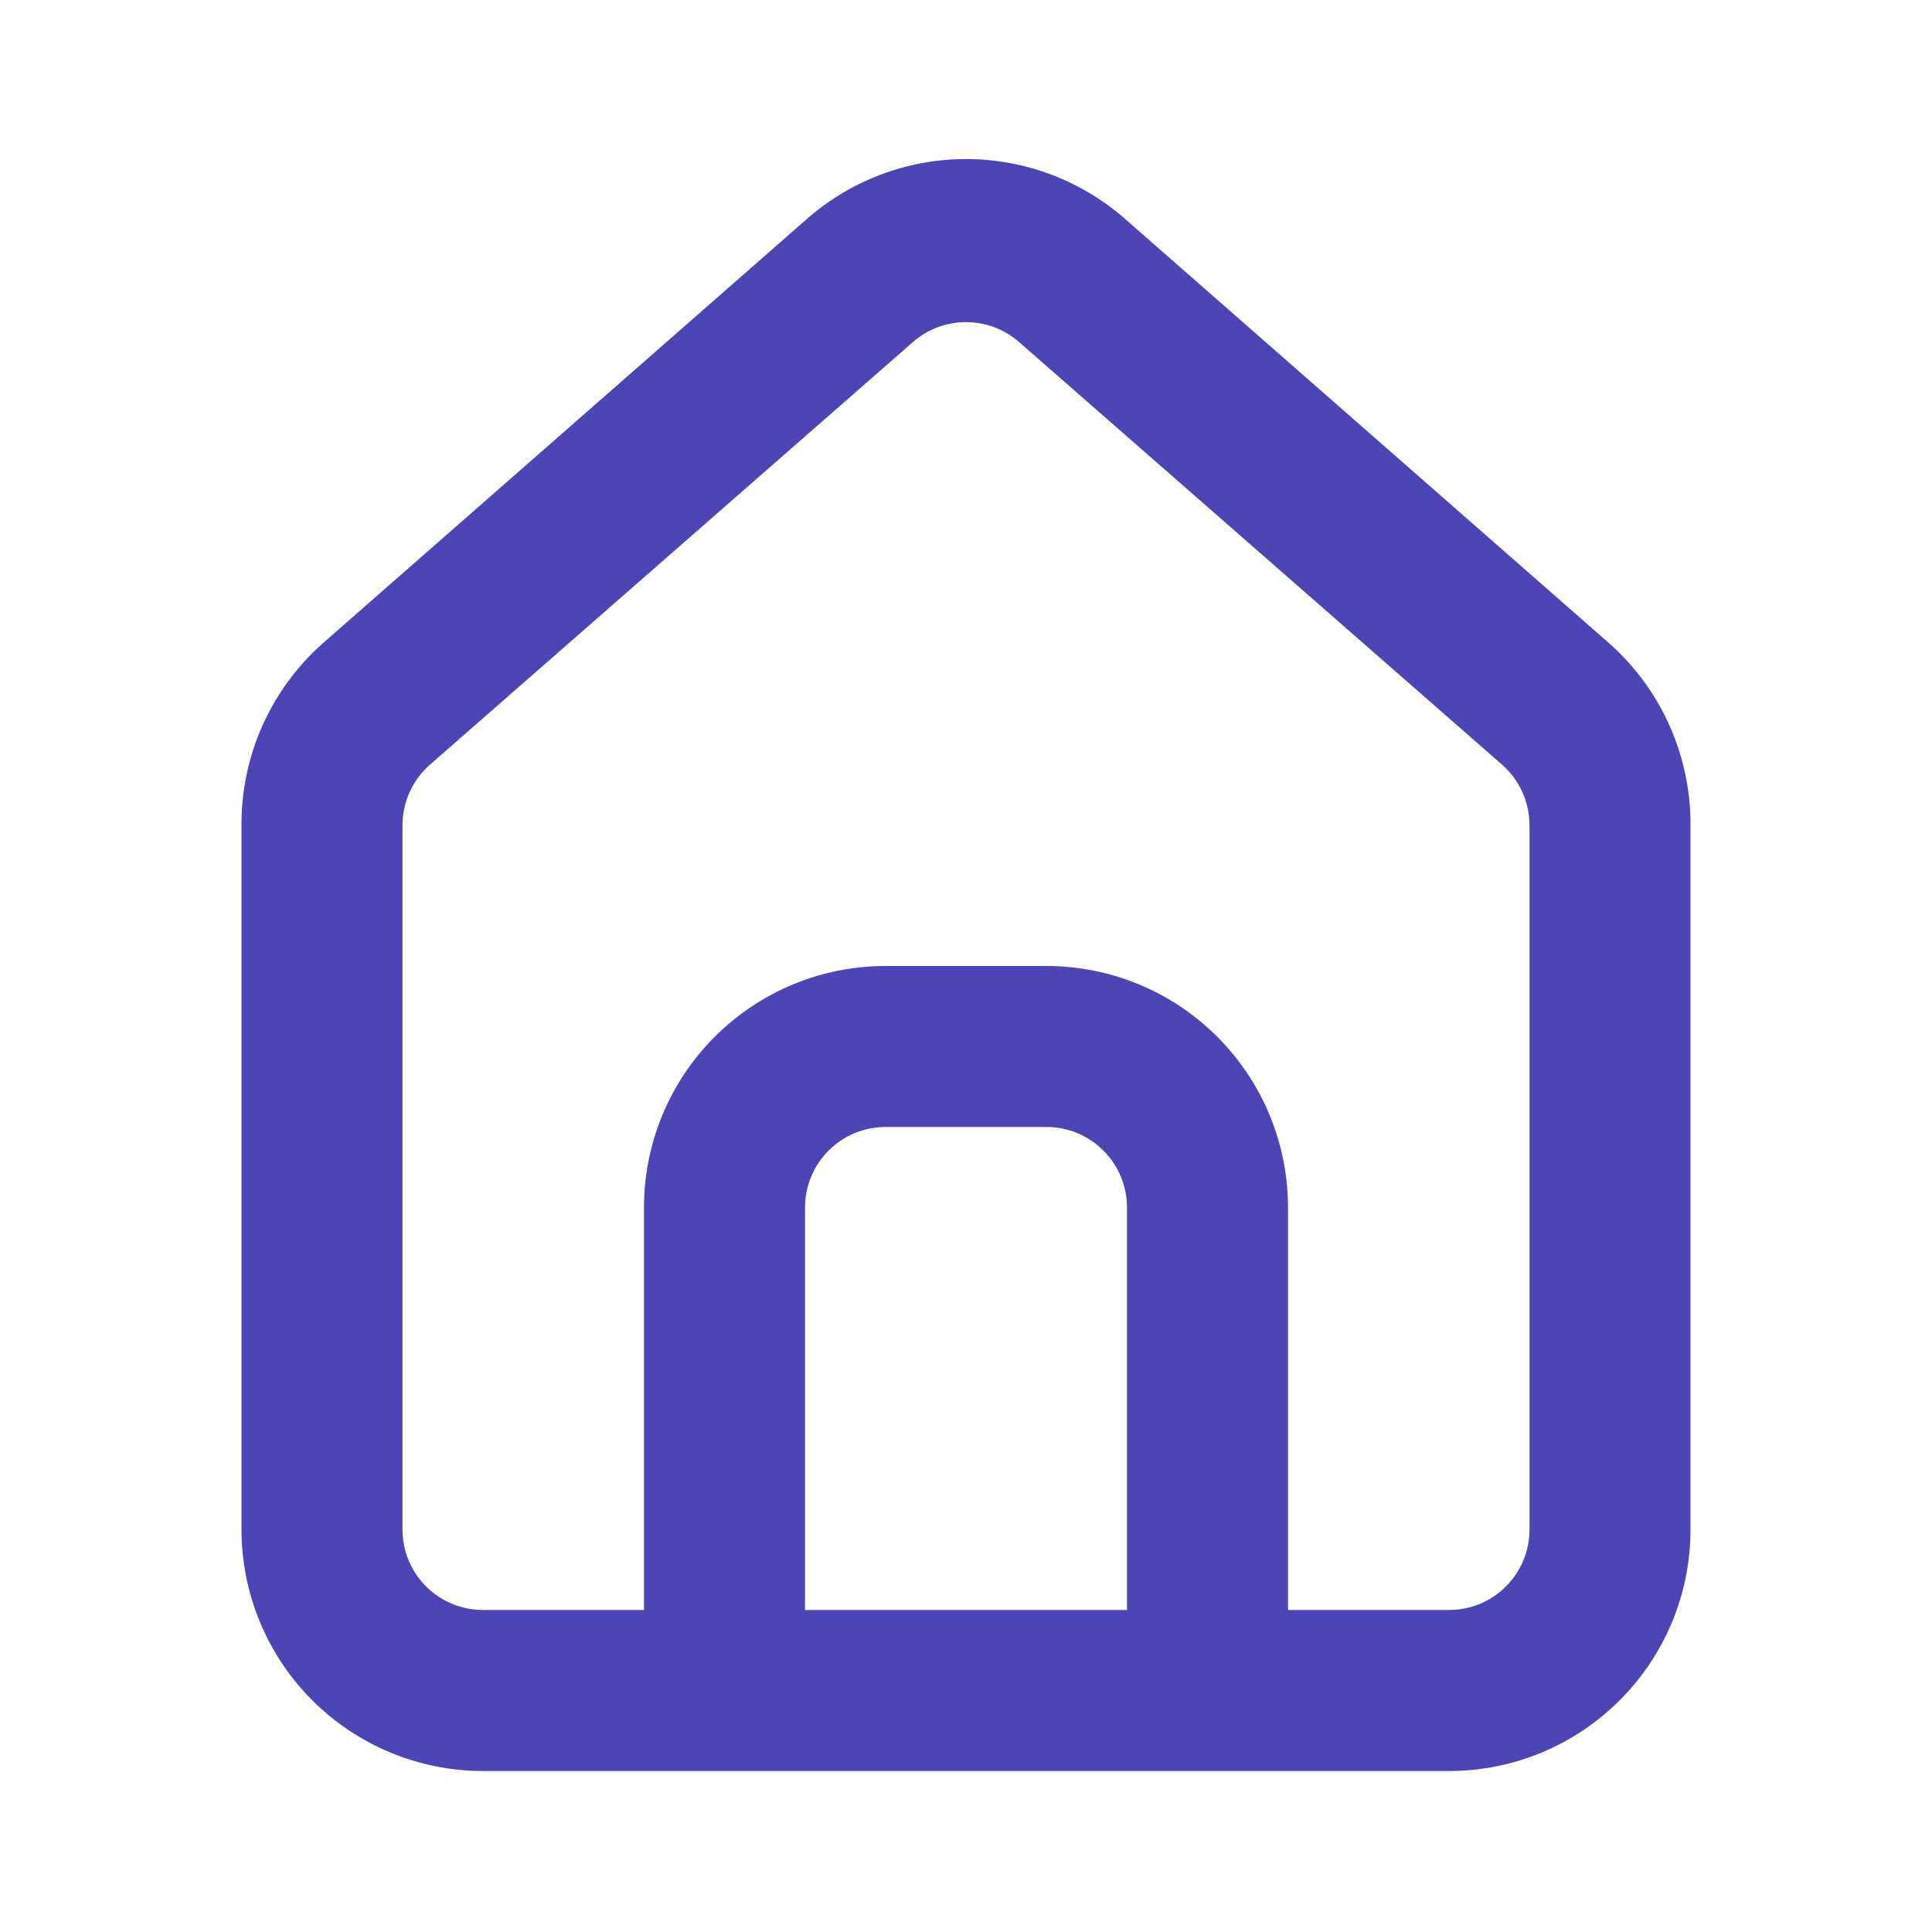
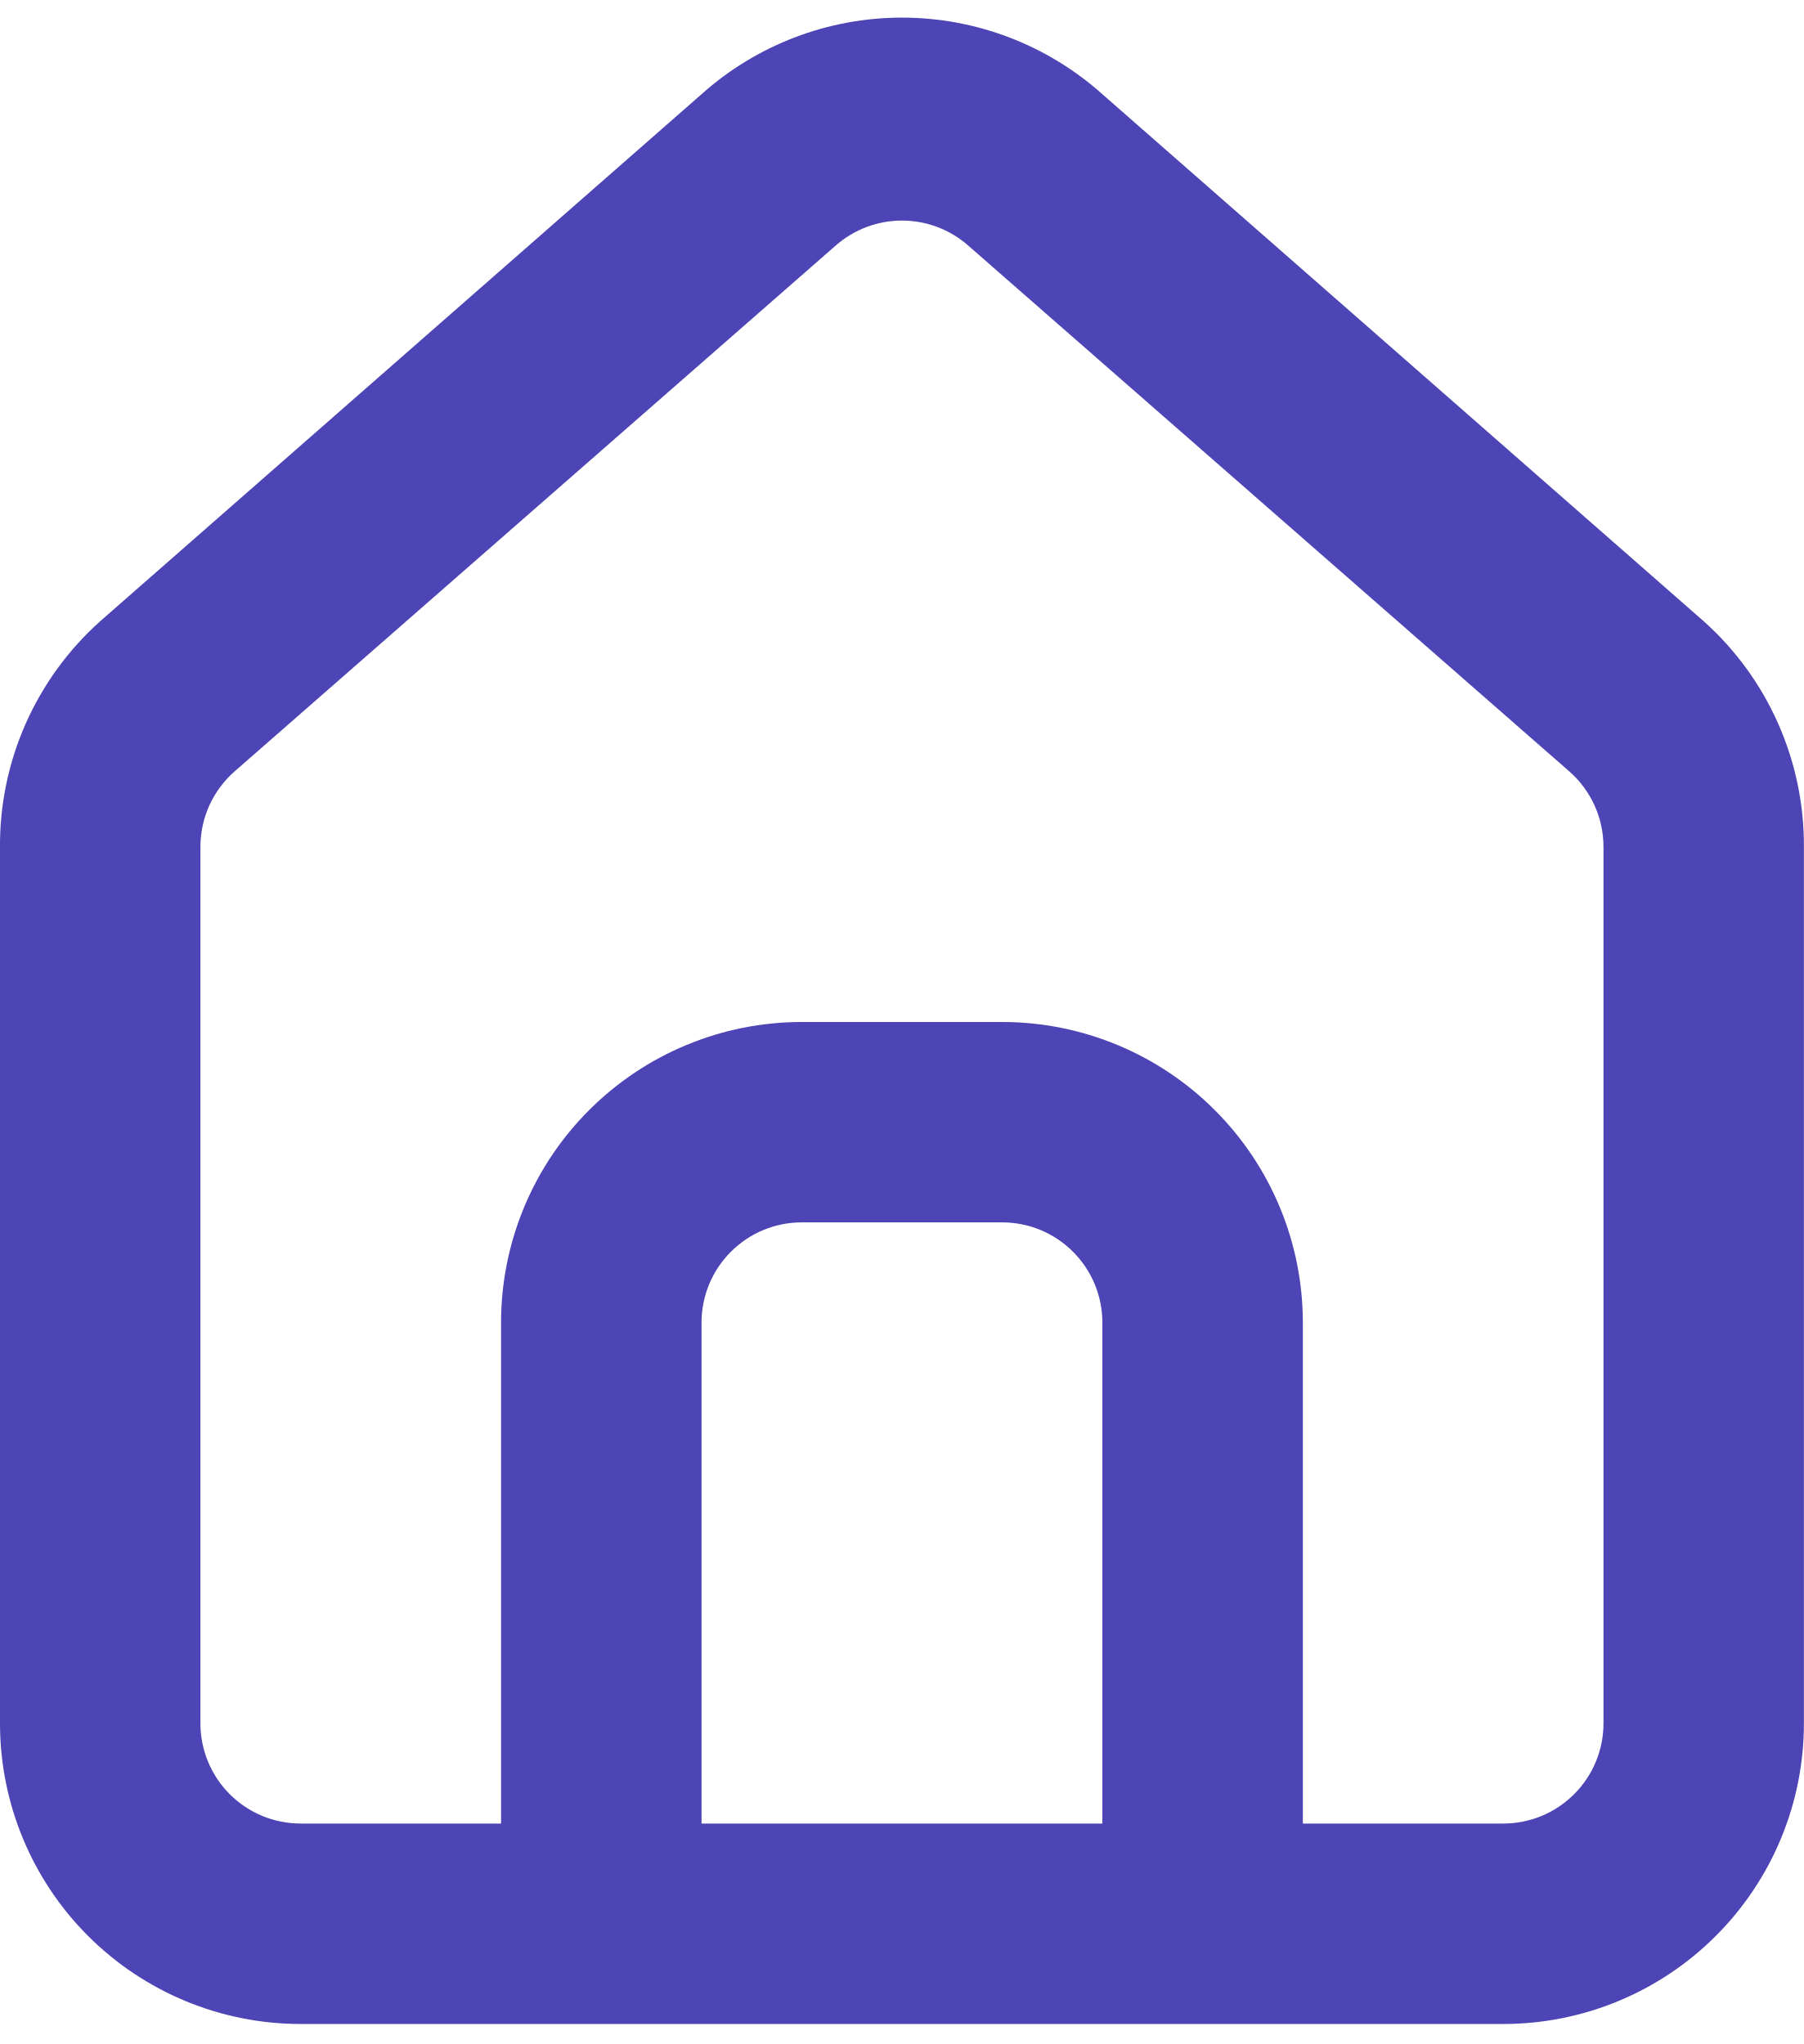
- <svg xmlns="http://www.w3.org/2000/svg" width="40" height="40" viewBox="0 0 40 40" fill="none">
-   <path d="M33.333 13.333L23.333 4.567C22.417 3.747 21.23 3.293 20 3.293C18.77 3.293 17.583 3.747 16.667 4.567L6.667 13.333C6.137 13.807 5.715 14.388 5.427 15.037C5.14 15.687 4.994 16.39 5 17.1V31.667C5 32.993 5.527 34.264 6.464 35.202C7.402 36.14 8.674 36.667 10 36.667H30C31.326 36.667 32.598 36.14 33.535 35.202C34.473 34.264 35 32.993 35 31.667V17.083C35.003 16.376 34.856 15.676 34.569 15.03C34.282 14.383 33.861 13.805 33.333 13.333ZM23.333 33.333H16.667V25C16.667 24.558 16.842 24.134 17.155 23.822C17.467 23.509 17.891 23.333 18.333 23.333H21.667C22.109 23.333 22.533 23.509 22.845 23.822C23.158 24.134 23.333 24.558 23.333 25V33.333ZM31.667 31.667C31.667 32.109 31.491 32.533 31.178 32.845C30.866 33.158 30.442 33.333 30 33.333H26.667V25C26.667 23.674 26.14 22.402 25.202 21.465C24.265 20.527 22.993 20 21.667 20H18.333C17.007 20 15.736 20.527 14.798 21.465C13.86 22.402 13.333 23.674 13.333 25V33.333H10C9.558 33.333 9.134 33.158 8.821 32.845C8.509 32.533 8.333 32.109 8.333 31.667V17.083C8.334 16.847 8.384 16.613 8.482 16.397C8.58 16.182 8.722 15.989 8.9 15.833L18.9 7.083C19.204 6.816 19.595 6.669 20 6.669C20.405 6.669 20.796 6.816 21.1 7.083L31.1 15.833C31.278 15.989 31.42 16.182 31.518 16.397C31.616 16.613 31.666 16.847 31.667 17.083V31.667Z" fill="#4D44B5" />
+ <svg xmlns="http://www.w3.org/2000/svg" width="30" height="34" viewBox="0 0 30 34" fill="none">
+   <path d="M28.333 10.333L18.333 1.567C17.417 0.747 16.23 0.293 15 0.293C13.77 0.293 12.583 0.747 11.667 1.567L1.667 10.333C1.137 10.807 0.715 11.388 0.427 12.037C0.14 12.687 -0.006 13.39 -2.51153e-05 14.1V28.667C-2.51153e-05 29.993 0.527 31.265 1.464 32.202C2.402 33.14 3.674 33.667 5 33.667H25C26.326 33.667 27.598 33.14 28.535 32.202C29.473 31.265 30 29.993 30 28.667V14.083C30.003 13.376 29.856 12.676 29.569 12.03C29.282 11.383 28.861 10.805 28.333 10.333V10.333ZM18.333 30.333H11.667V22C11.667 21.558 11.842 21.134 12.155 20.822C12.467 20.509 12.891 20.333 13.333 20.333H16.667C17.109 20.333 17.533 20.509 17.845 20.822C18.158 21.134 18.333 21.558 18.333 22V30.333ZM26.667 28.667C26.667 29.109 26.491 29.533 26.178 29.845C25.866 30.158 25.442 30.333 25 30.333H21.667V22C21.667 20.674 21.14 19.402 20.202 18.465C19.265 17.527 17.993 17 16.667 17H13.333C12.007 17 10.736 17.527 9.798 18.465C8.86 19.402 8.333 20.674 8.333 22V30.333H5C4.558 30.333 4.134 30.158 3.821 29.845C3.509 29.533 3.333 29.109 3.333 28.667V14.083C3.334 13.847 3.384 13.613 3.482 13.397C3.58 13.182 3.722 12.989 3.9 12.833L13.9 4.083C14.204 3.816 14.595 3.669 15 3.669C15.405 3.669 15.796 3.816 16.1 4.083L26.1 12.833C26.278 12.989 26.42 13.182 26.518 13.397C26.616 13.613 26.666 13.847 26.667 14.083V28.667Z" fill="#4D44B5" />
</svg>
